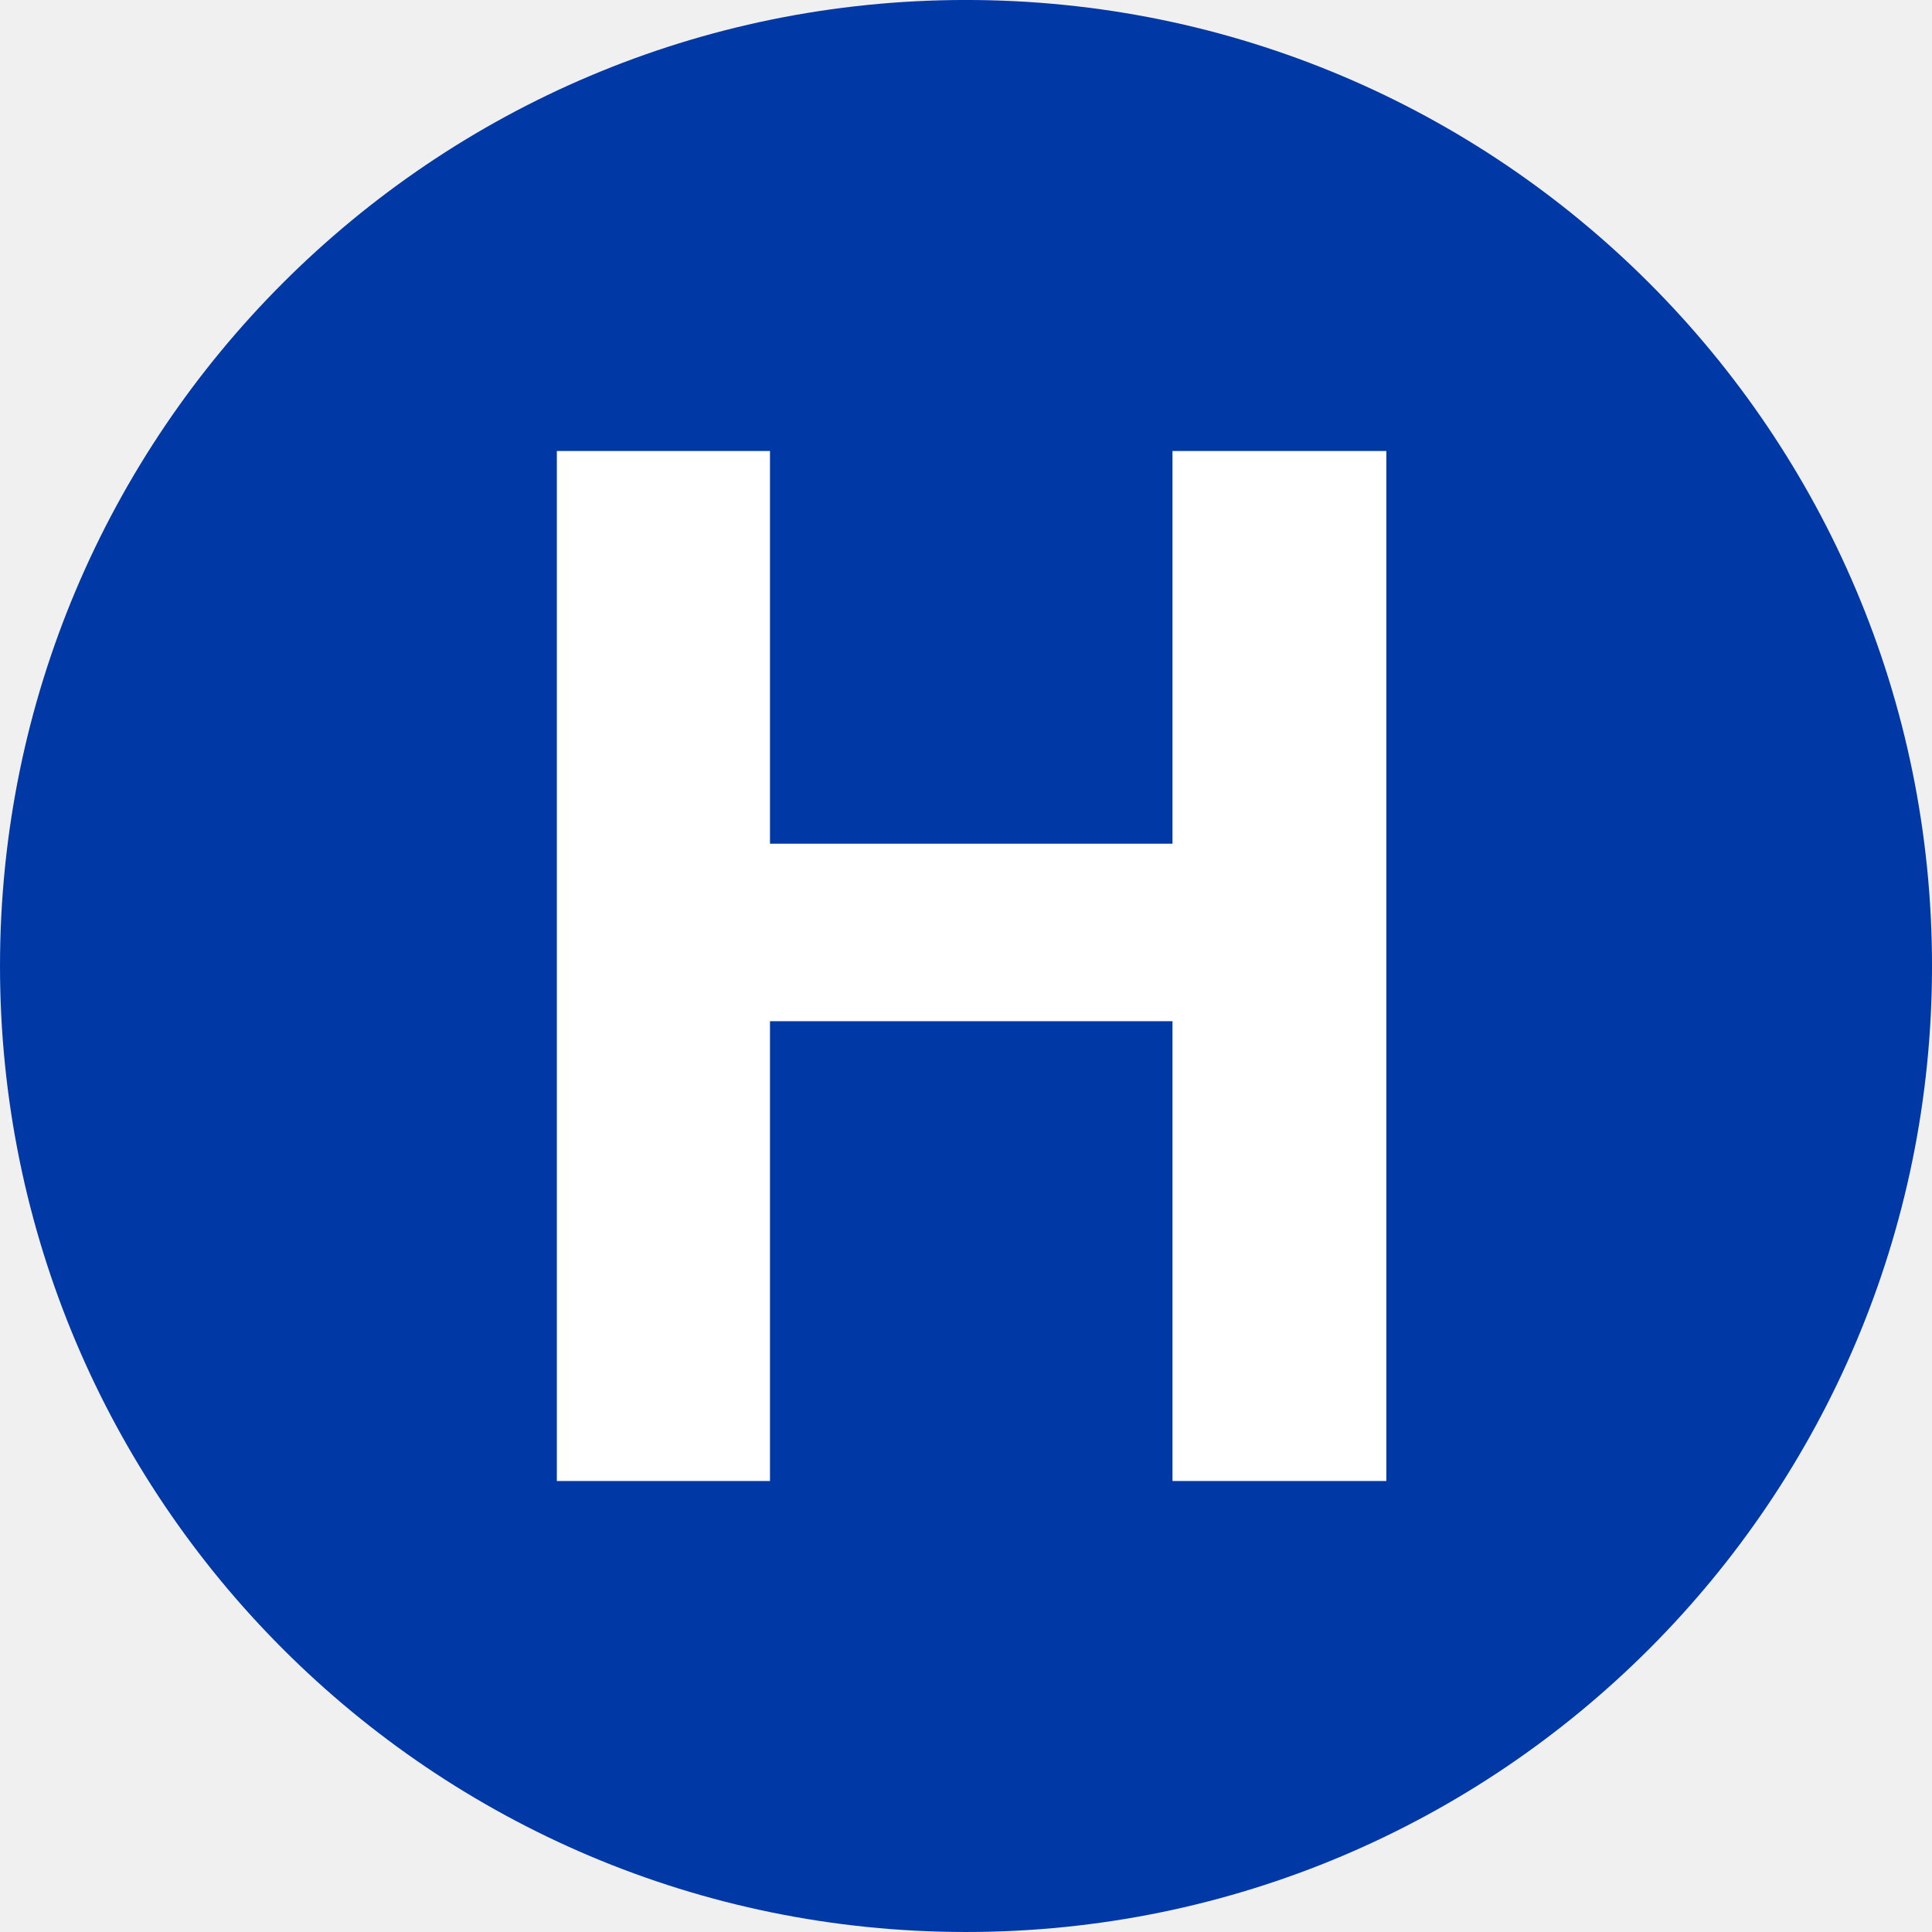
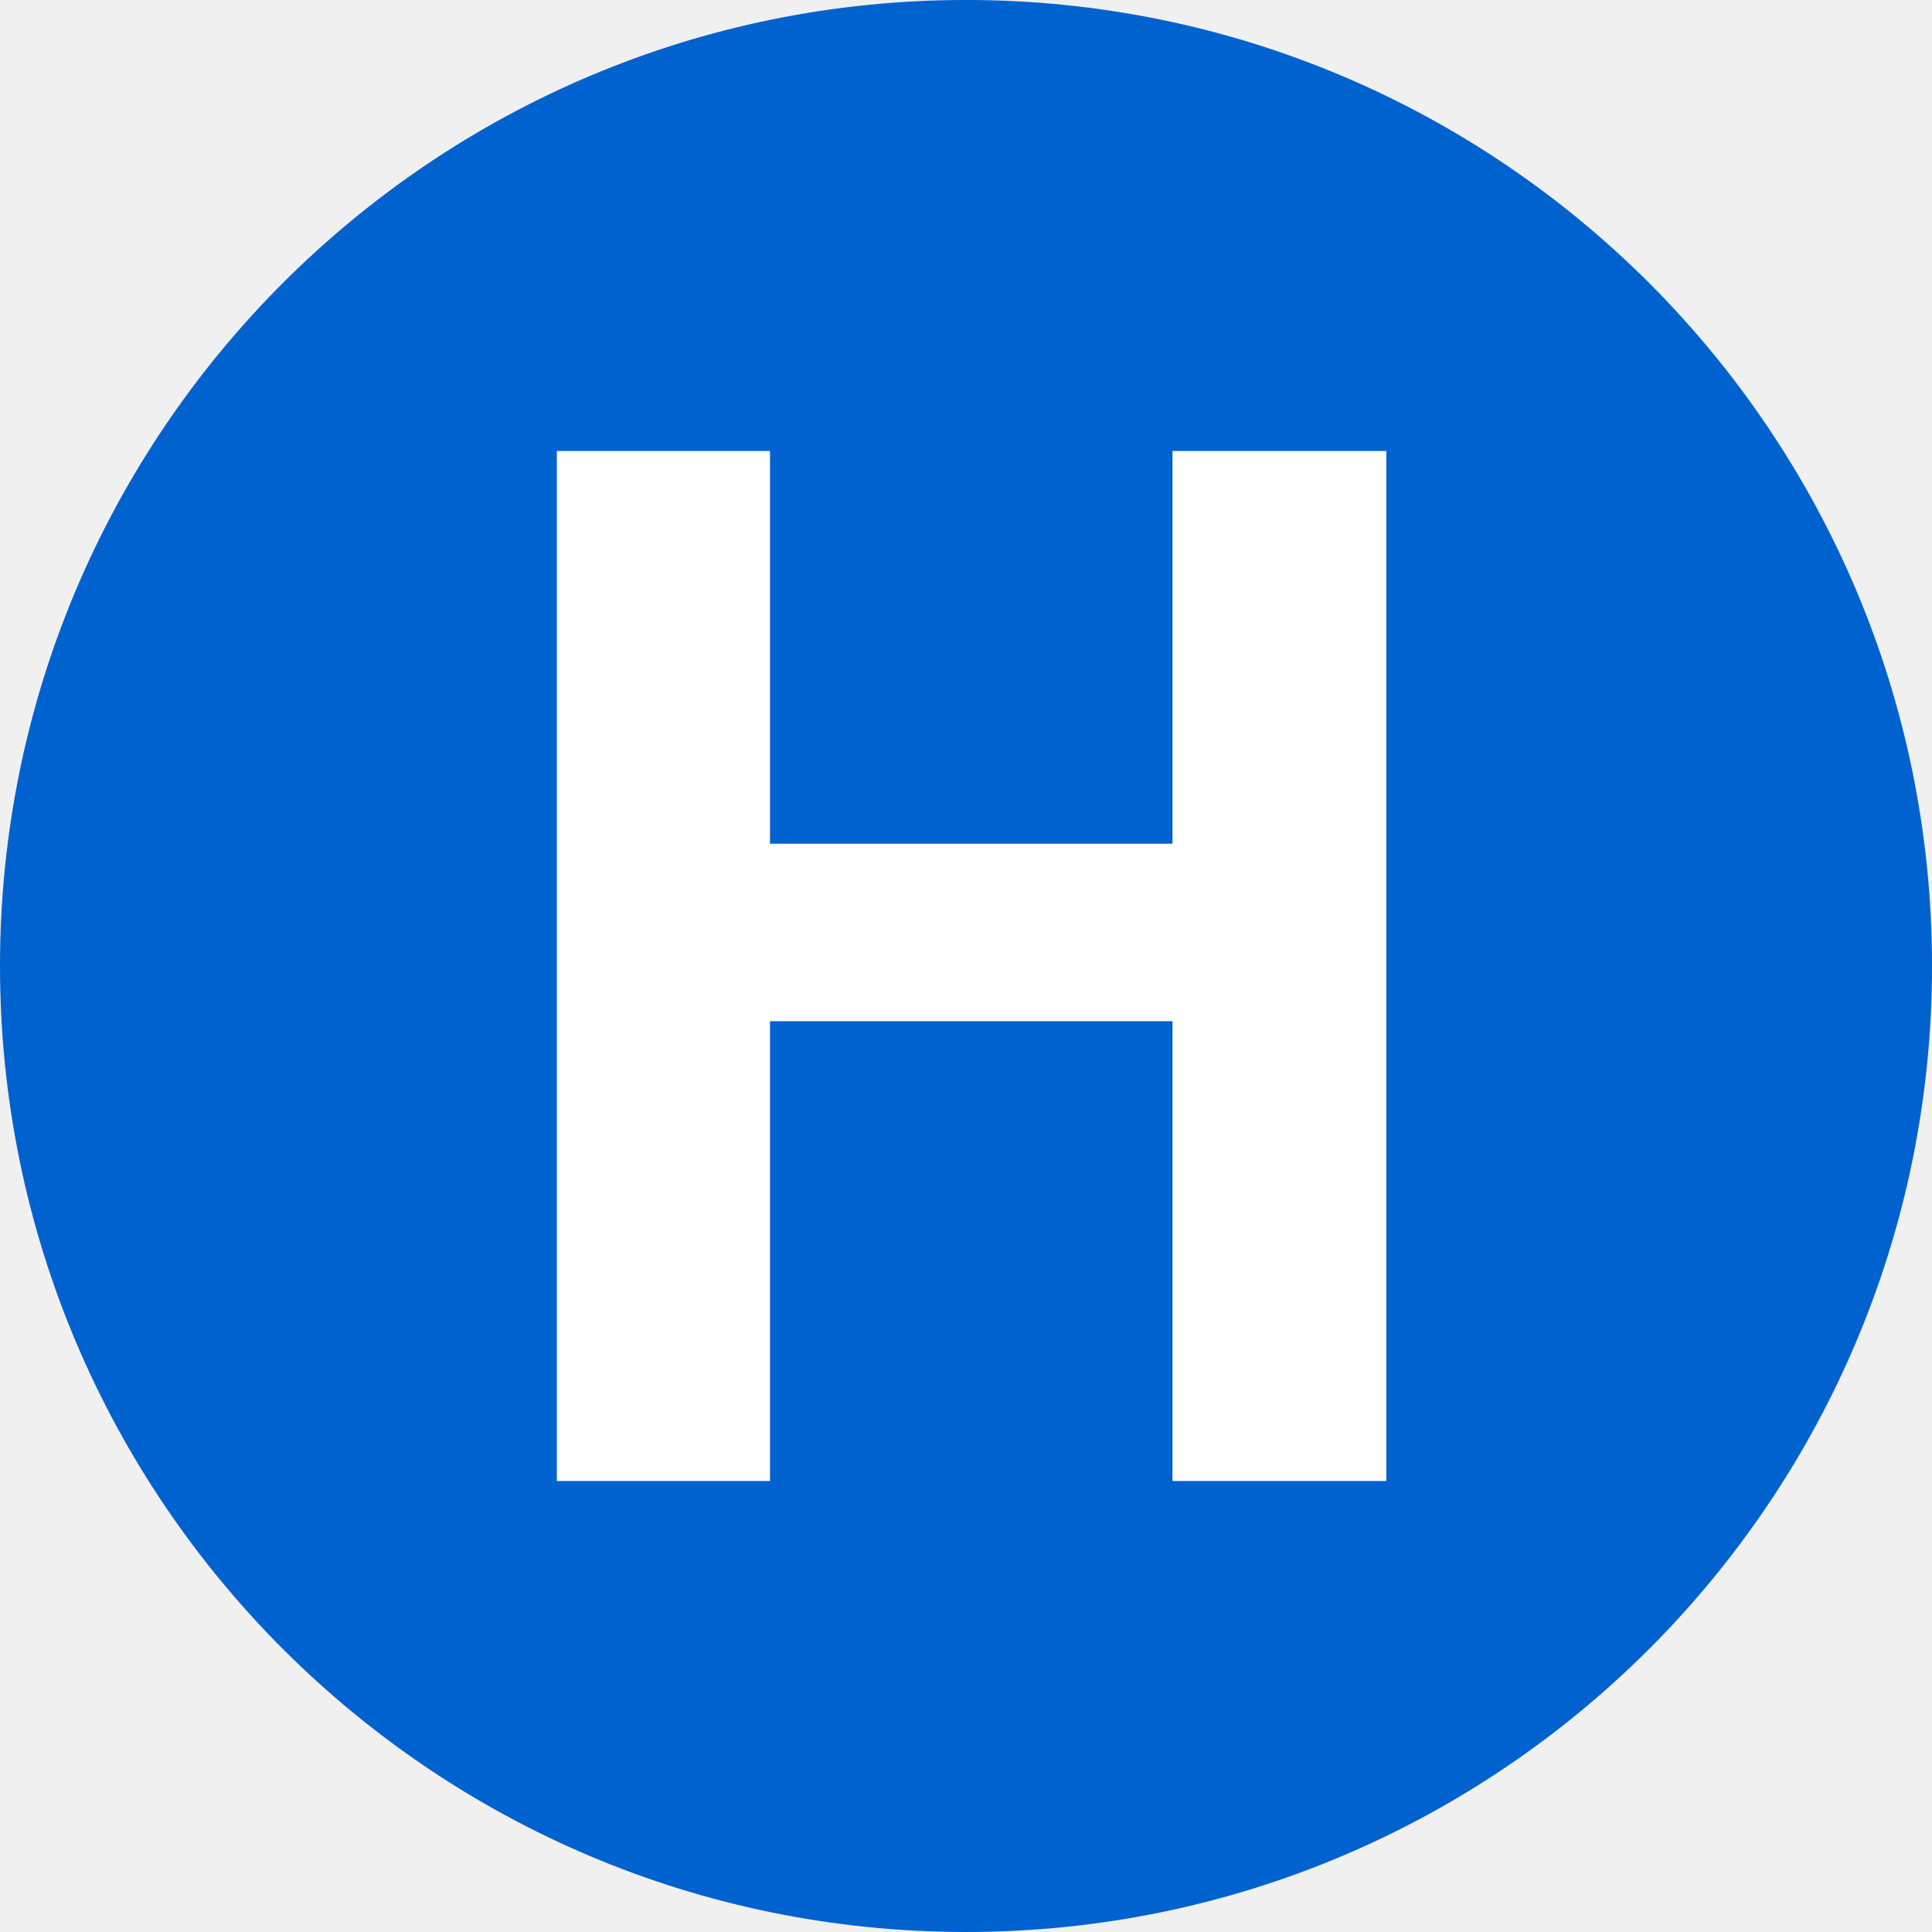
<svg xmlns="http://www.w3.org/2000/svg" xml:space="preserve" style="fill-rule:evenodd;clip-rule:evenodd;stroke-linejoin:round;stroke-miterlimit:1.414" viewBox="0 0 90 90">
-   <circle cx="49.347" cy="50.033" r="43.995" style="fill:#0039a6" transform="translate(-5.474 -6.177)scale(1.02285)" />
+   <circle cx="49.347" cy="50.033" r="43.995" style="fill:#0062cf" transform="translate(-5.474 -6.177)scale(1.02285)" />
  <path d="M7.127 27.185v-37.84h7.83V3.772h14.787v-14.427H37.6v37.84h-7.856V10.293H14.957v16.892z" style="fill:#fff;fill-rule:nonzero" transform="translate(16.903 34.52)scale(1.26802)" />
</svg>
